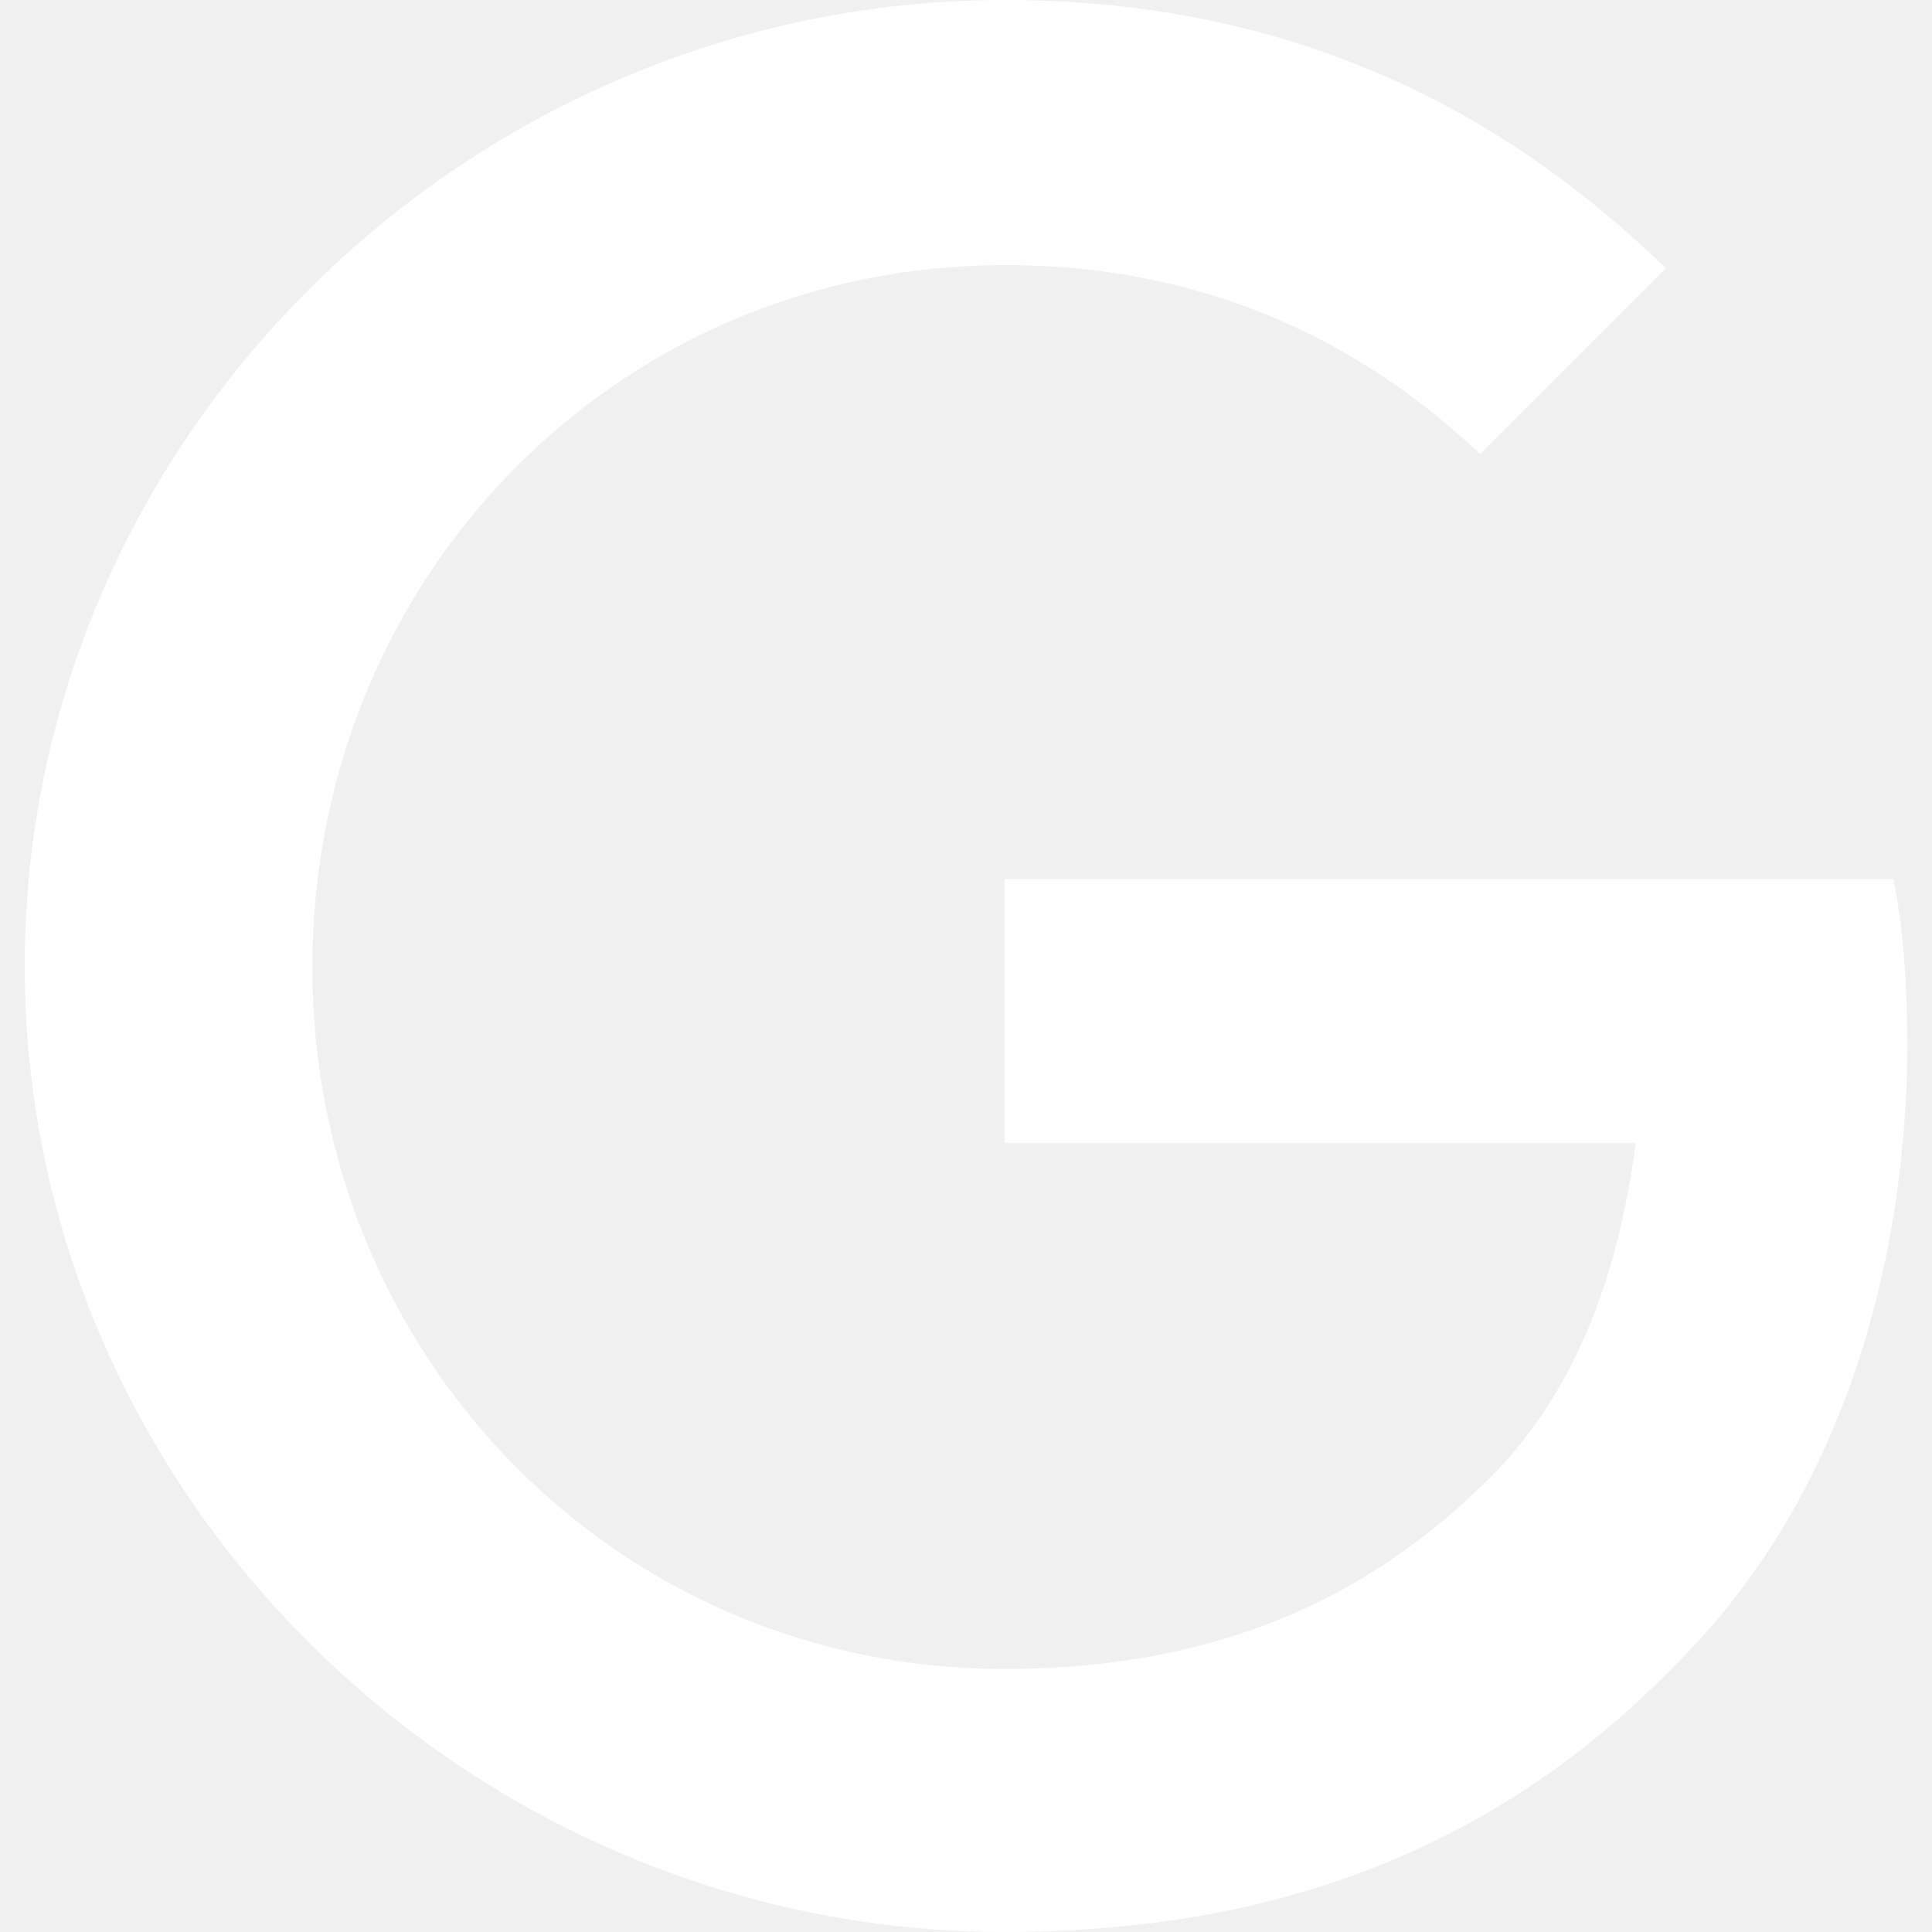
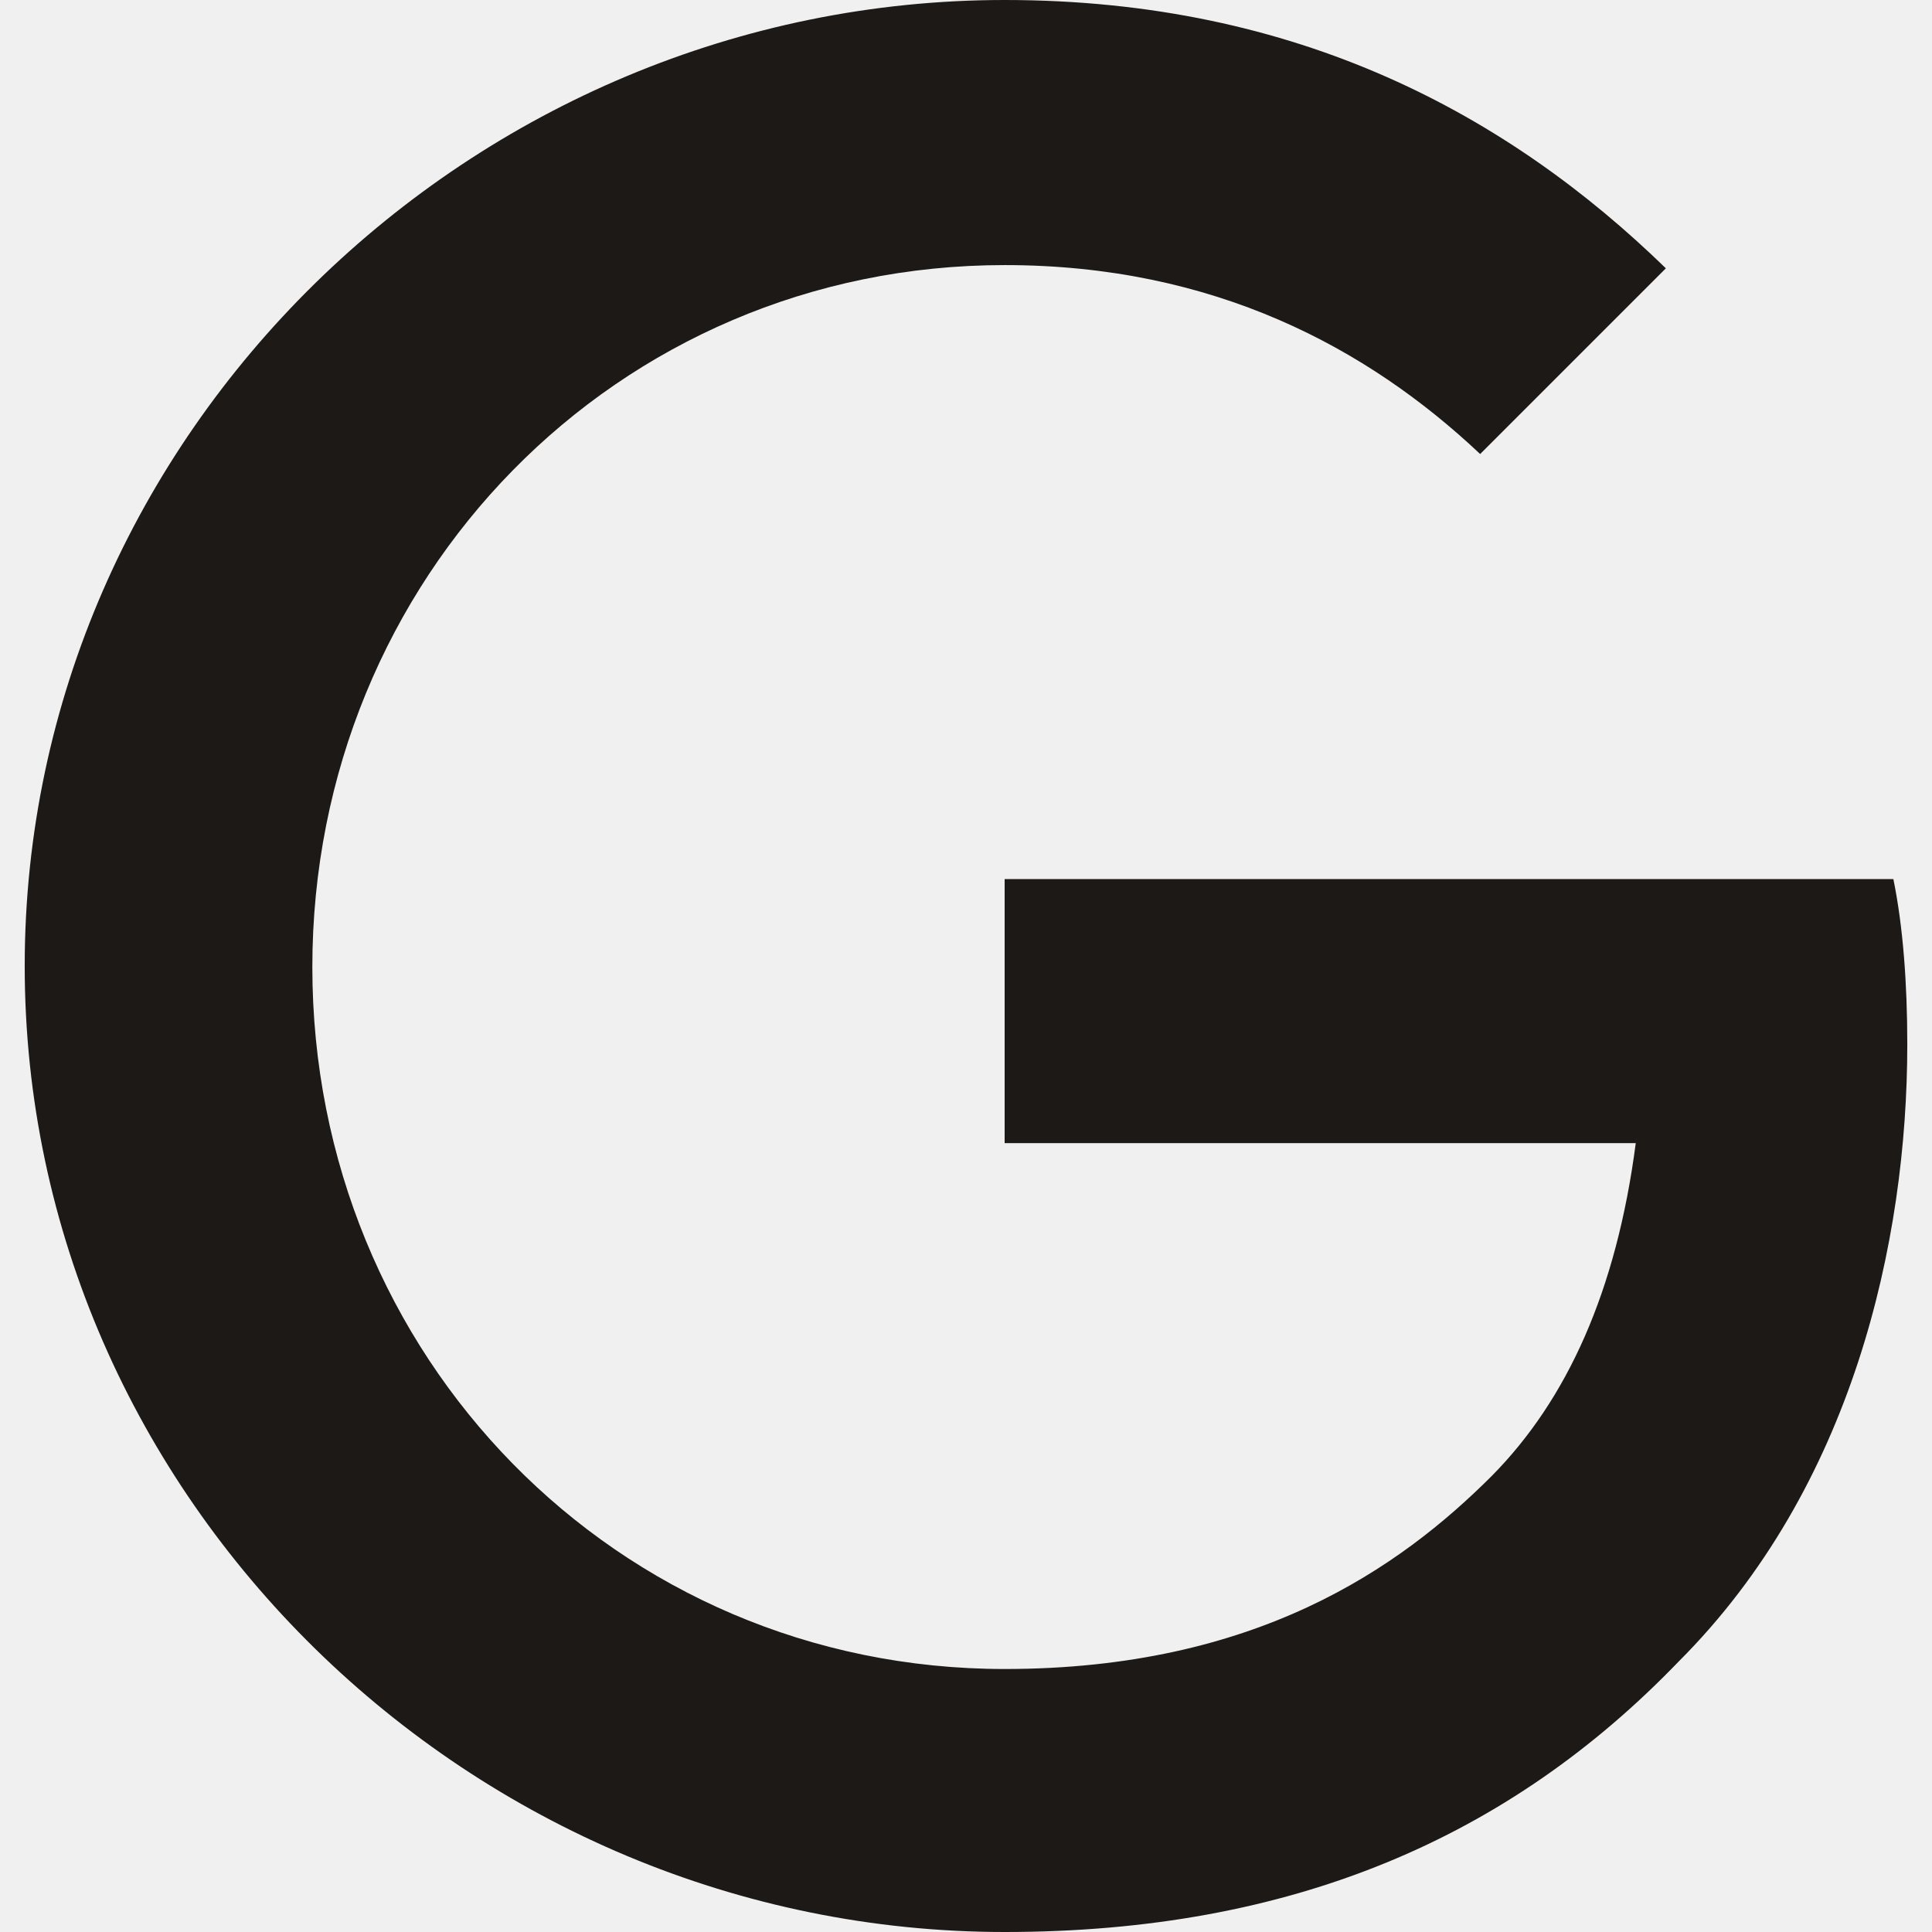
- <svg xmlns="http://www.w3.org/2000/svg" fill="#ffffff" role="img" viewBox="0 0 24 24">
+ <svg xmlns="http://www.w3.org/2000/svg" fill="#1C1917" role="img" viewBox="0 0 24 24">
  <path d="M12.48 10.92v3.28h7.84c-.24 1.84-.853 3.187-1.787 4.133-1.147 1.147-2.933 2.4-6.053 2.4-4.827 0-8.6-3.893-8.6-8.72s3.773-8.72 8.6-8.72c2.6 0 4.507 1.027 5.907 2.347l2.307-2.307C18.747 1.44 16.133 0 12.48 0 5.867 0 .307 5.387.307 12s5.56 12 12.173 12c3.573 0 6.267-1.173 8.373-3.36 2.16-2.16 2.84-5.213 2.84-7.667 0-.76-.053-1.467-.173-2.053H12.48z" />
</svg>
